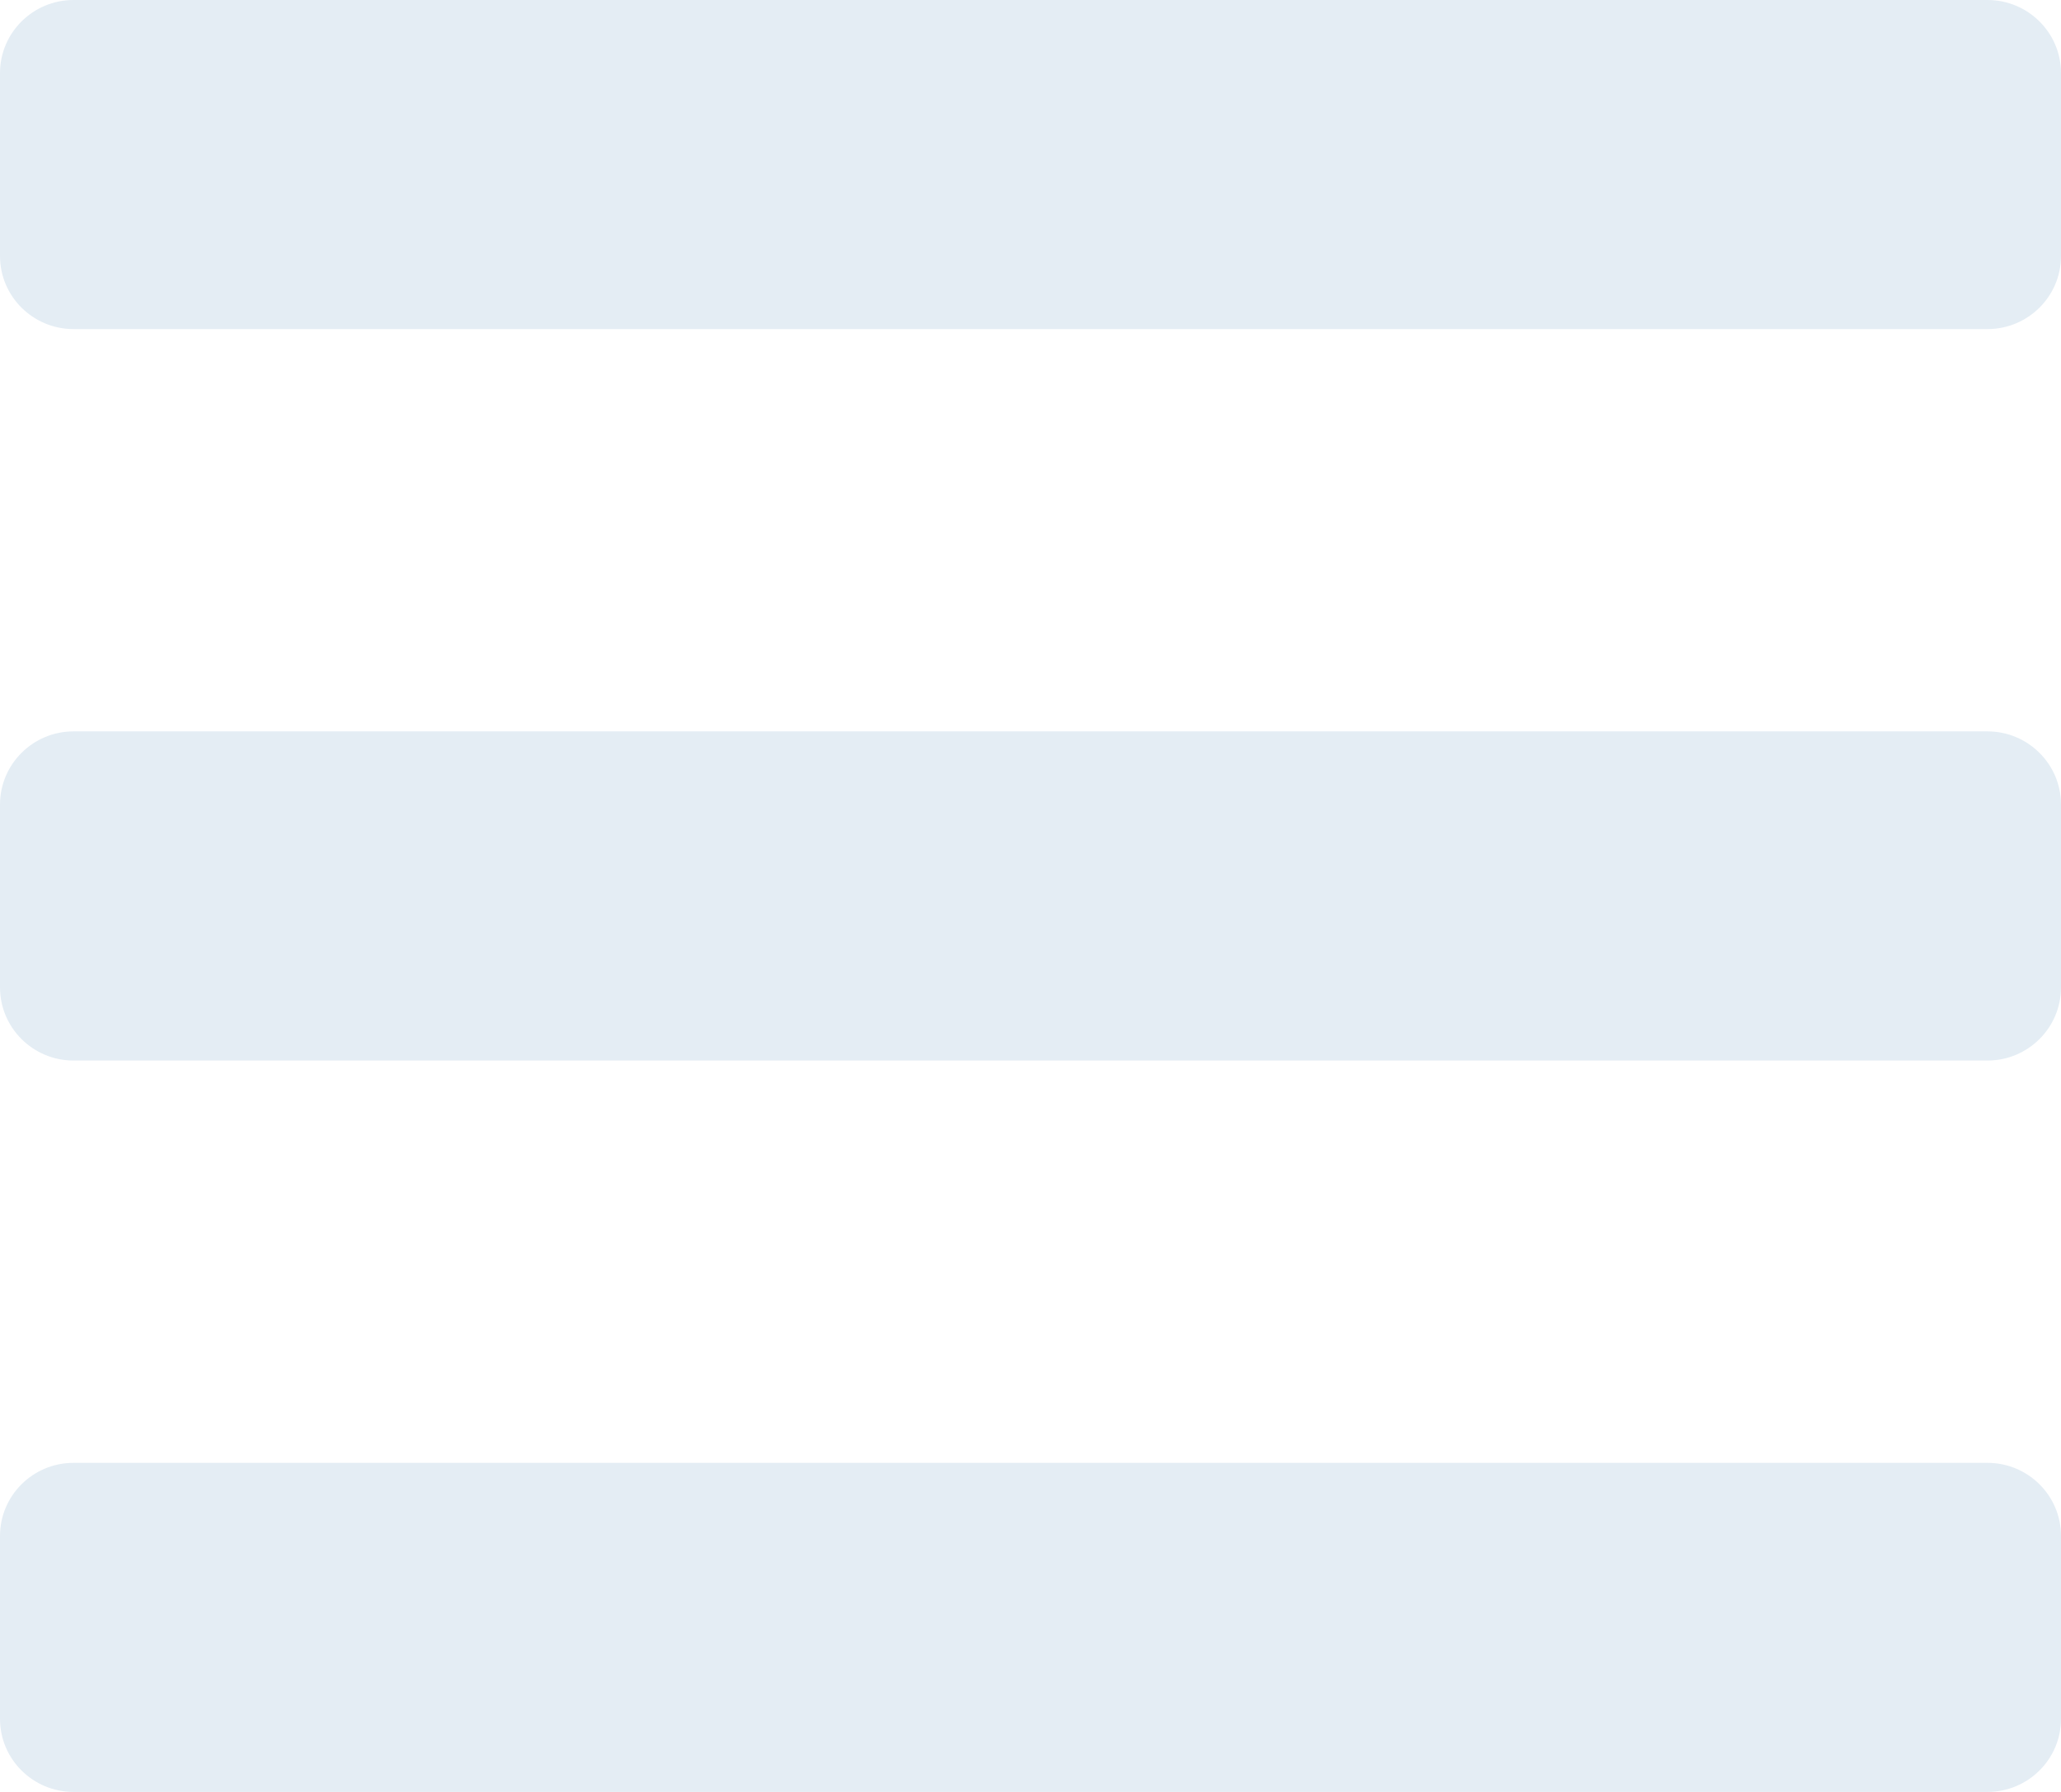
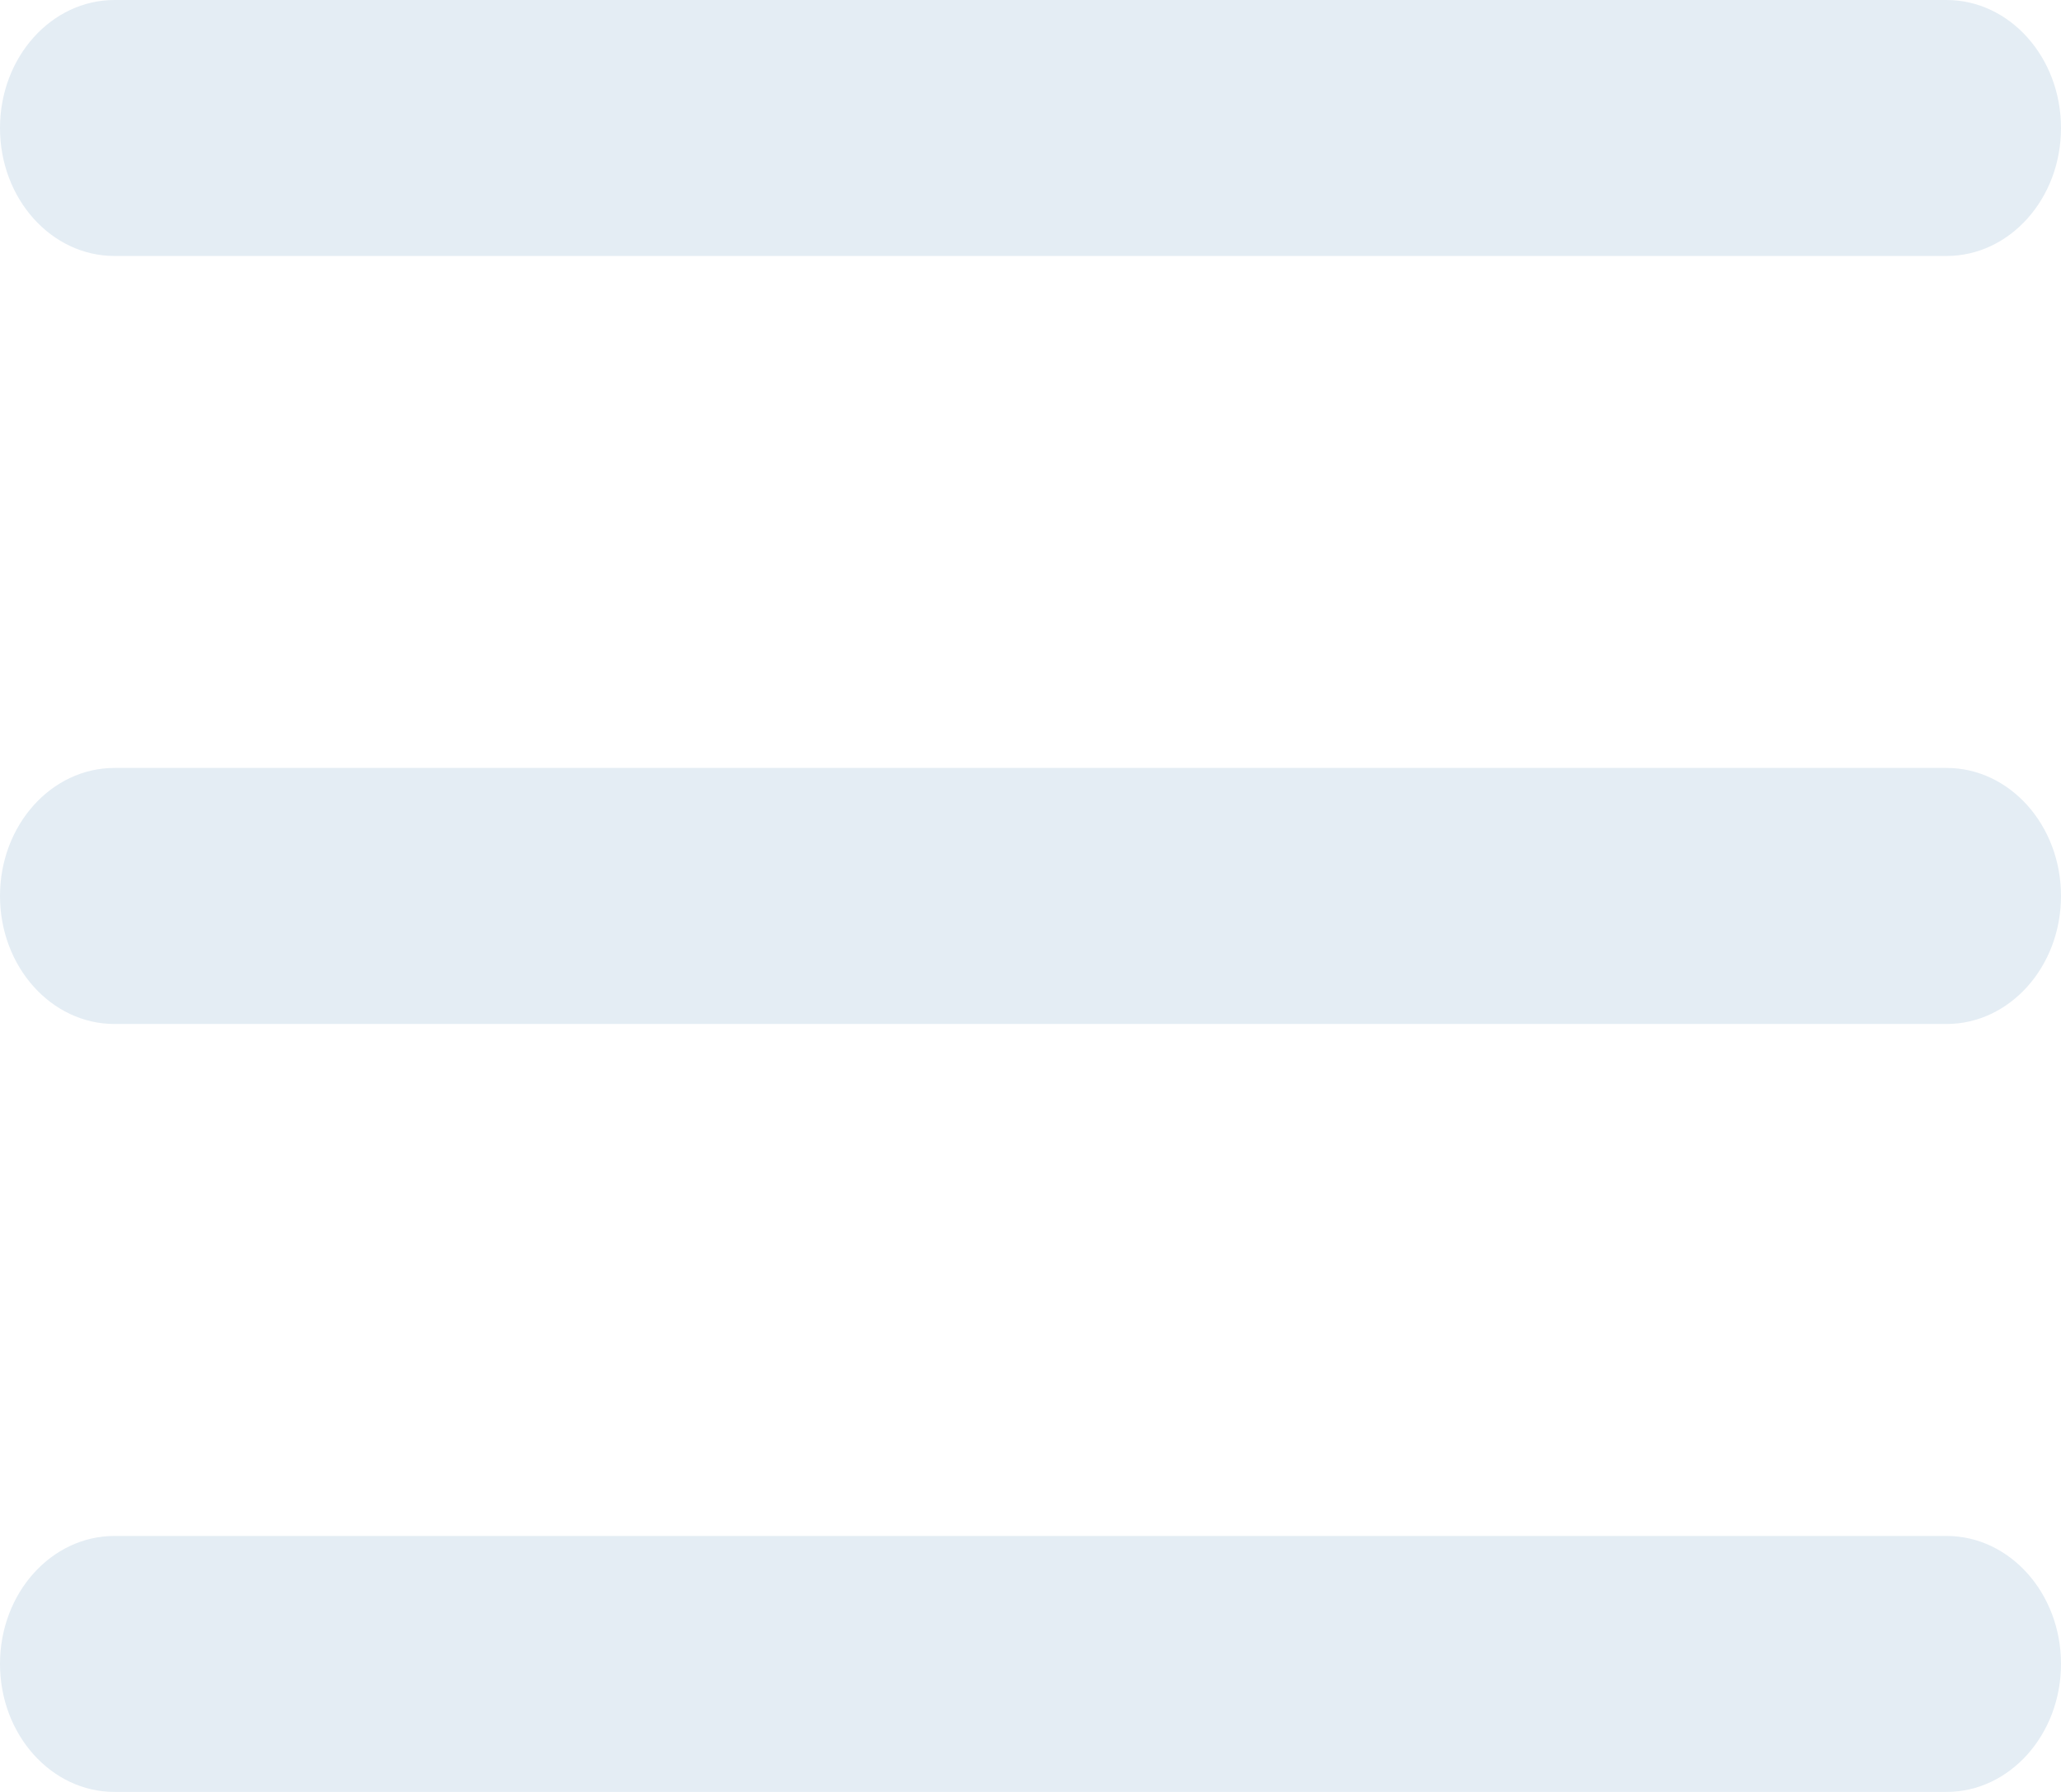
<svg xmlns="http://www.w3.org/2000/svg" width="23px" height="20px" viewBox="0 0 23 20" version="1.1">
  <defs />
  <g id="Page-1" stroke="none" stroke-width="1" fill="none" fill-rule="evenodd">
-     <g id="hamburger-icon" fill="#E4EDF4" fill-rule="nonzero">
-       <path d="M0.821,3.673 L22.179,3.673 C22.632,3.673 23,3.308 23,2.857 L23,0.816 C23,0.365 22.632,0 22.179,0 L0.821,0 C0.368,0 0,0.365 0,0.816 L0,2.857 C0,3.308 0.368,3.673 0.821,3.673 Z M0.821,11.837 L22.179,11.837 C22.632,11.837 23,11.471 23,11.02 L23,8.98 C23,8.529 22.632,8.163 22.179,8.163 L0.821,8.163 C0.368,8.163 0,8.529 0,8.98 L0,11.02 C0,11.471 0.368,11.837 0.821,11.837 Z M0.821,20 L22.179,20 C22.632,20 23,19.635 23,19.184 L23,17.143 C23,16.692 22.632,16.327 22.179,16.327 L0.821,16.327 C0.368,16.327 0,16.692 0,17.143 L0,19.184 C0,19.635 0.368,20 0.821,20 Z" id="Shape" />
+     <g id="iPhone-8-Plus" transform="translate(-361, -36)" fill="#E4EDF4" fill-rule="nonzero">
+       <g id="Navigation">
+         <path d="M362.278,36 L382.722,36 C383.428,36 384,36.64 384,37.429 C384,38.218 383.428,38.857 382.722,38.857 L362.278,38.857 C361.572,38.857 361,38.218 361,37.429 C361,36.64 361.572,36 362.278,36 Z M362.278,44.571 L382.722,44.571 C383.428,44.571 384,45.211 384,46 C384,46.789 383.428,47.429 382.722,47.429 L362.278,47.429 C361.572,47.429 361,46.789 361,46 C361,45.211 361.572,44.571 362.278,44.571 Z M362.278,53.143 L382.722,53.143 C383.428,53.143 384,53.782 384,54.571 C384,55.36 383.428,56 382.722,56 L362.278,56 C361.572,56 361,55.36 361,54.571 C361,53.782 361.572,53.143 362.278,53.143 Z" id="Shape" />
+       </g>
    </g>
  </g>
</svg>
